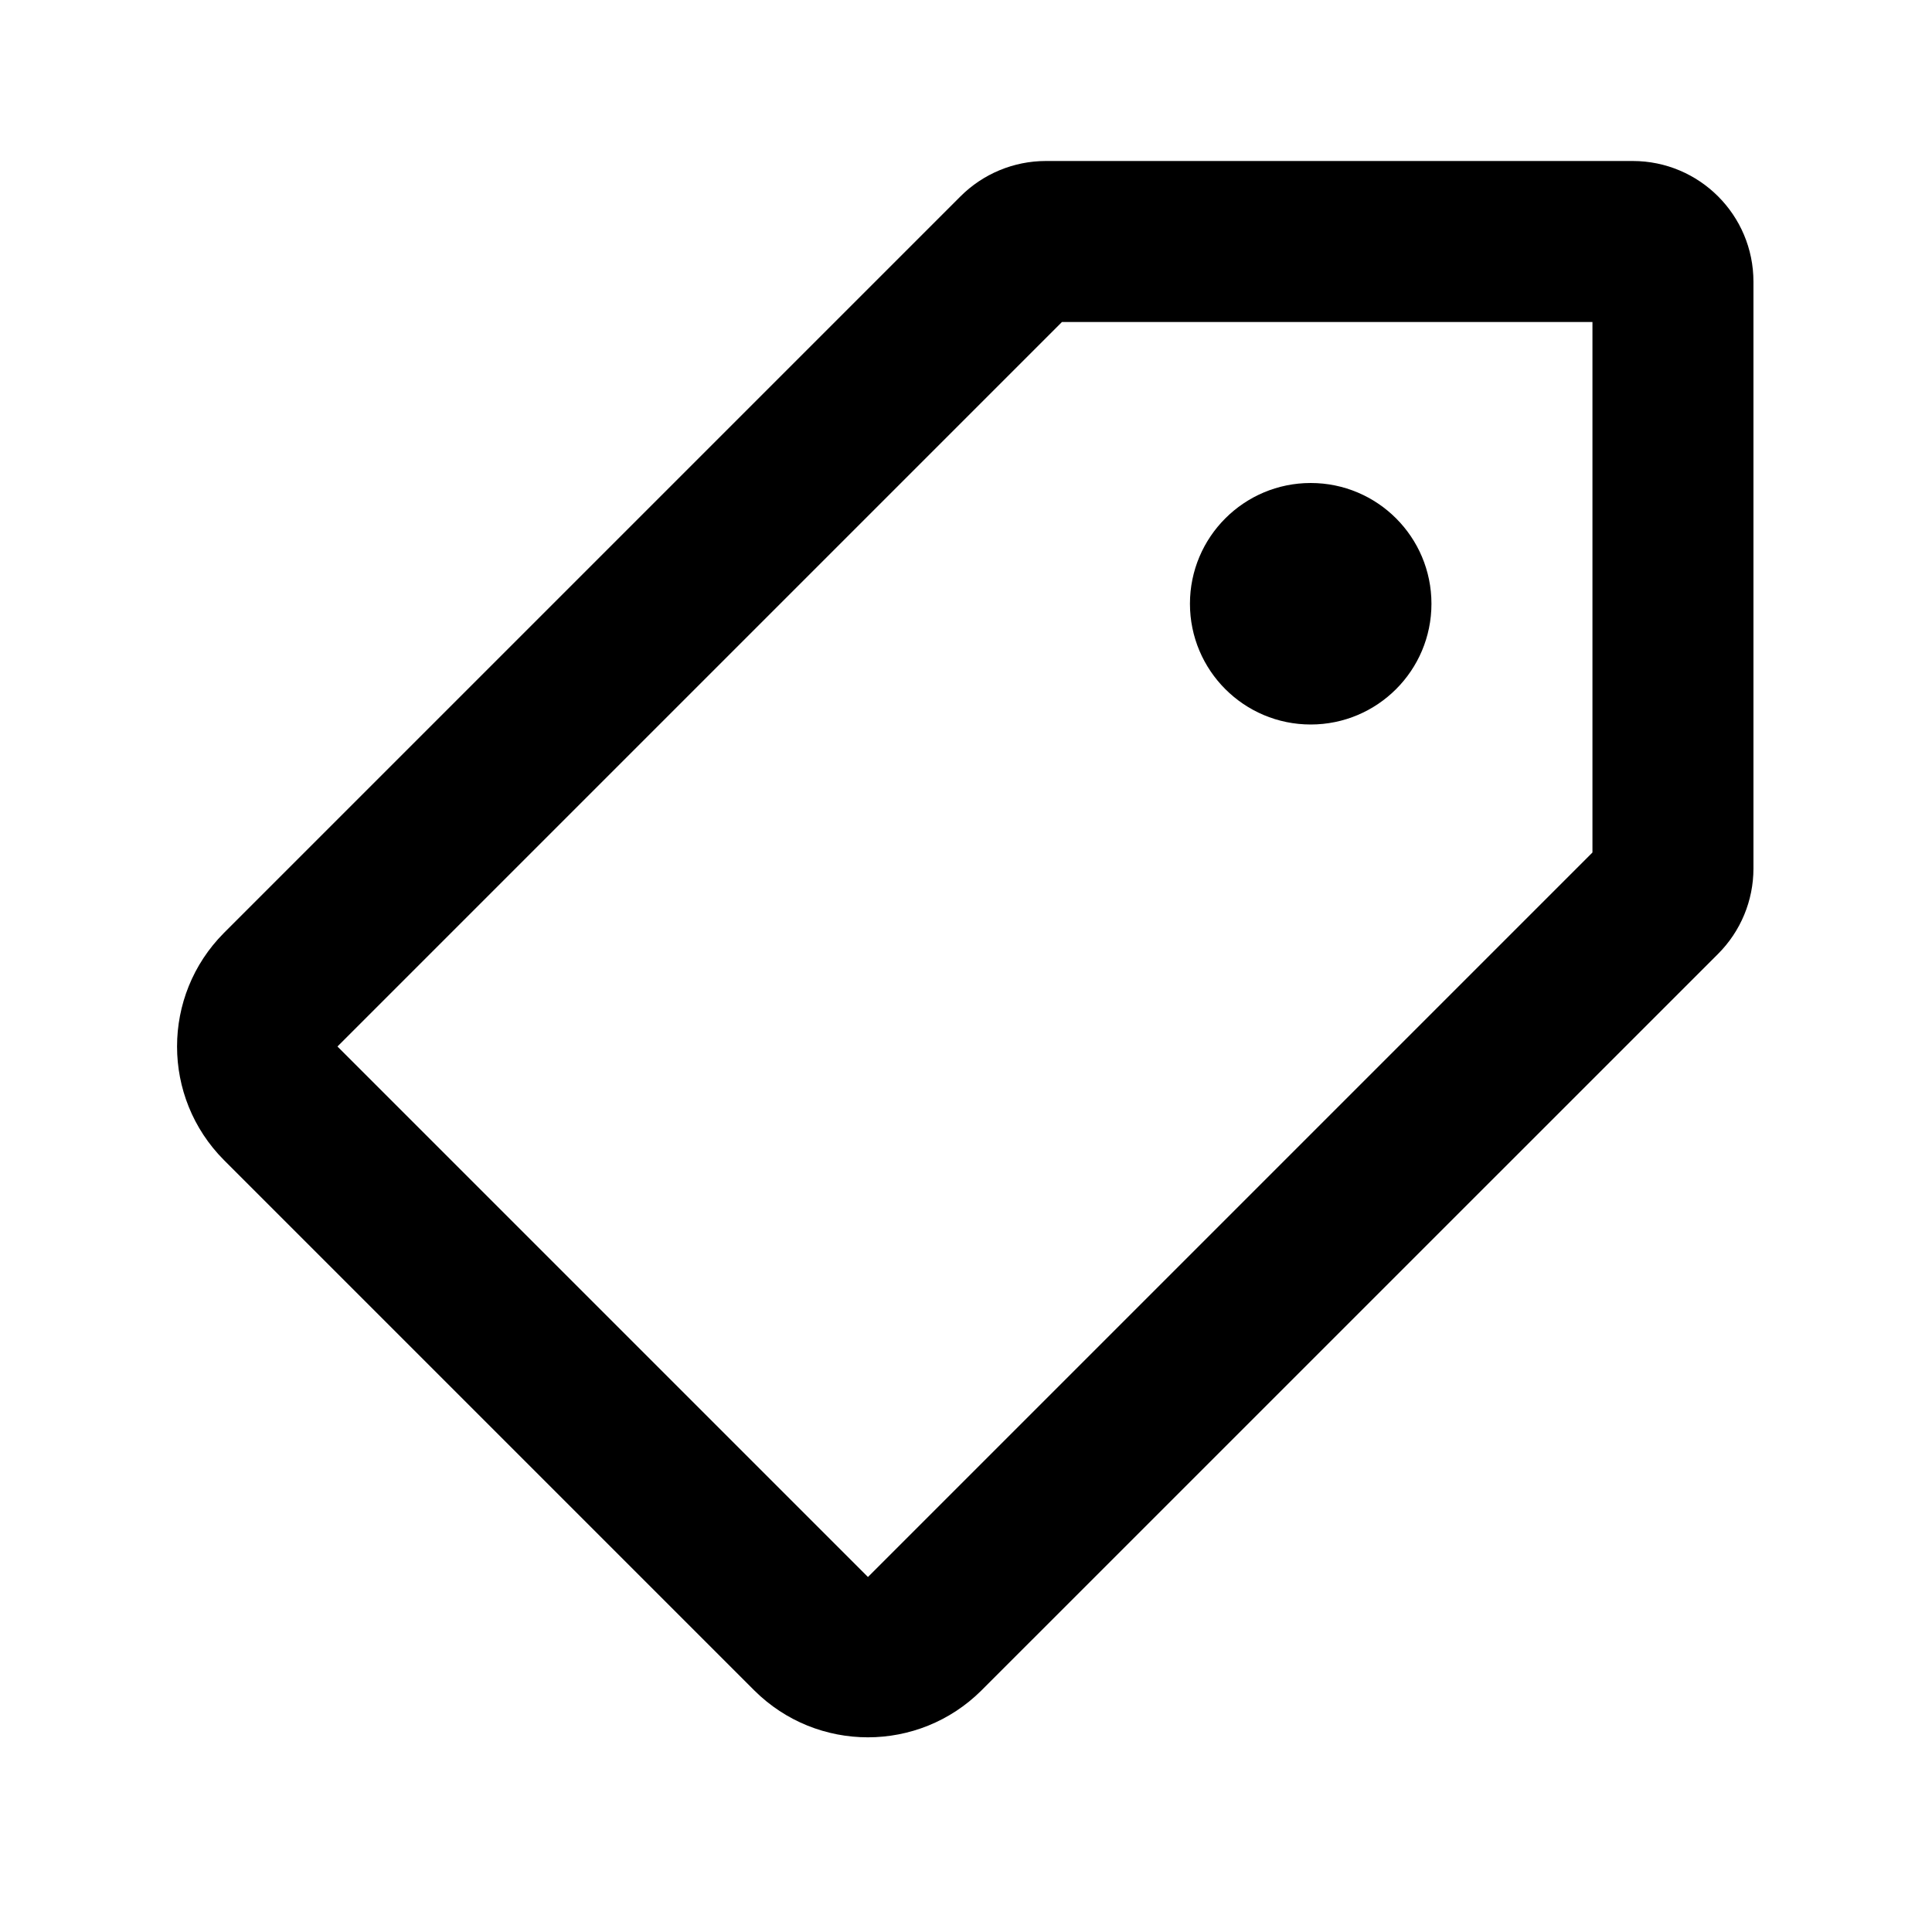
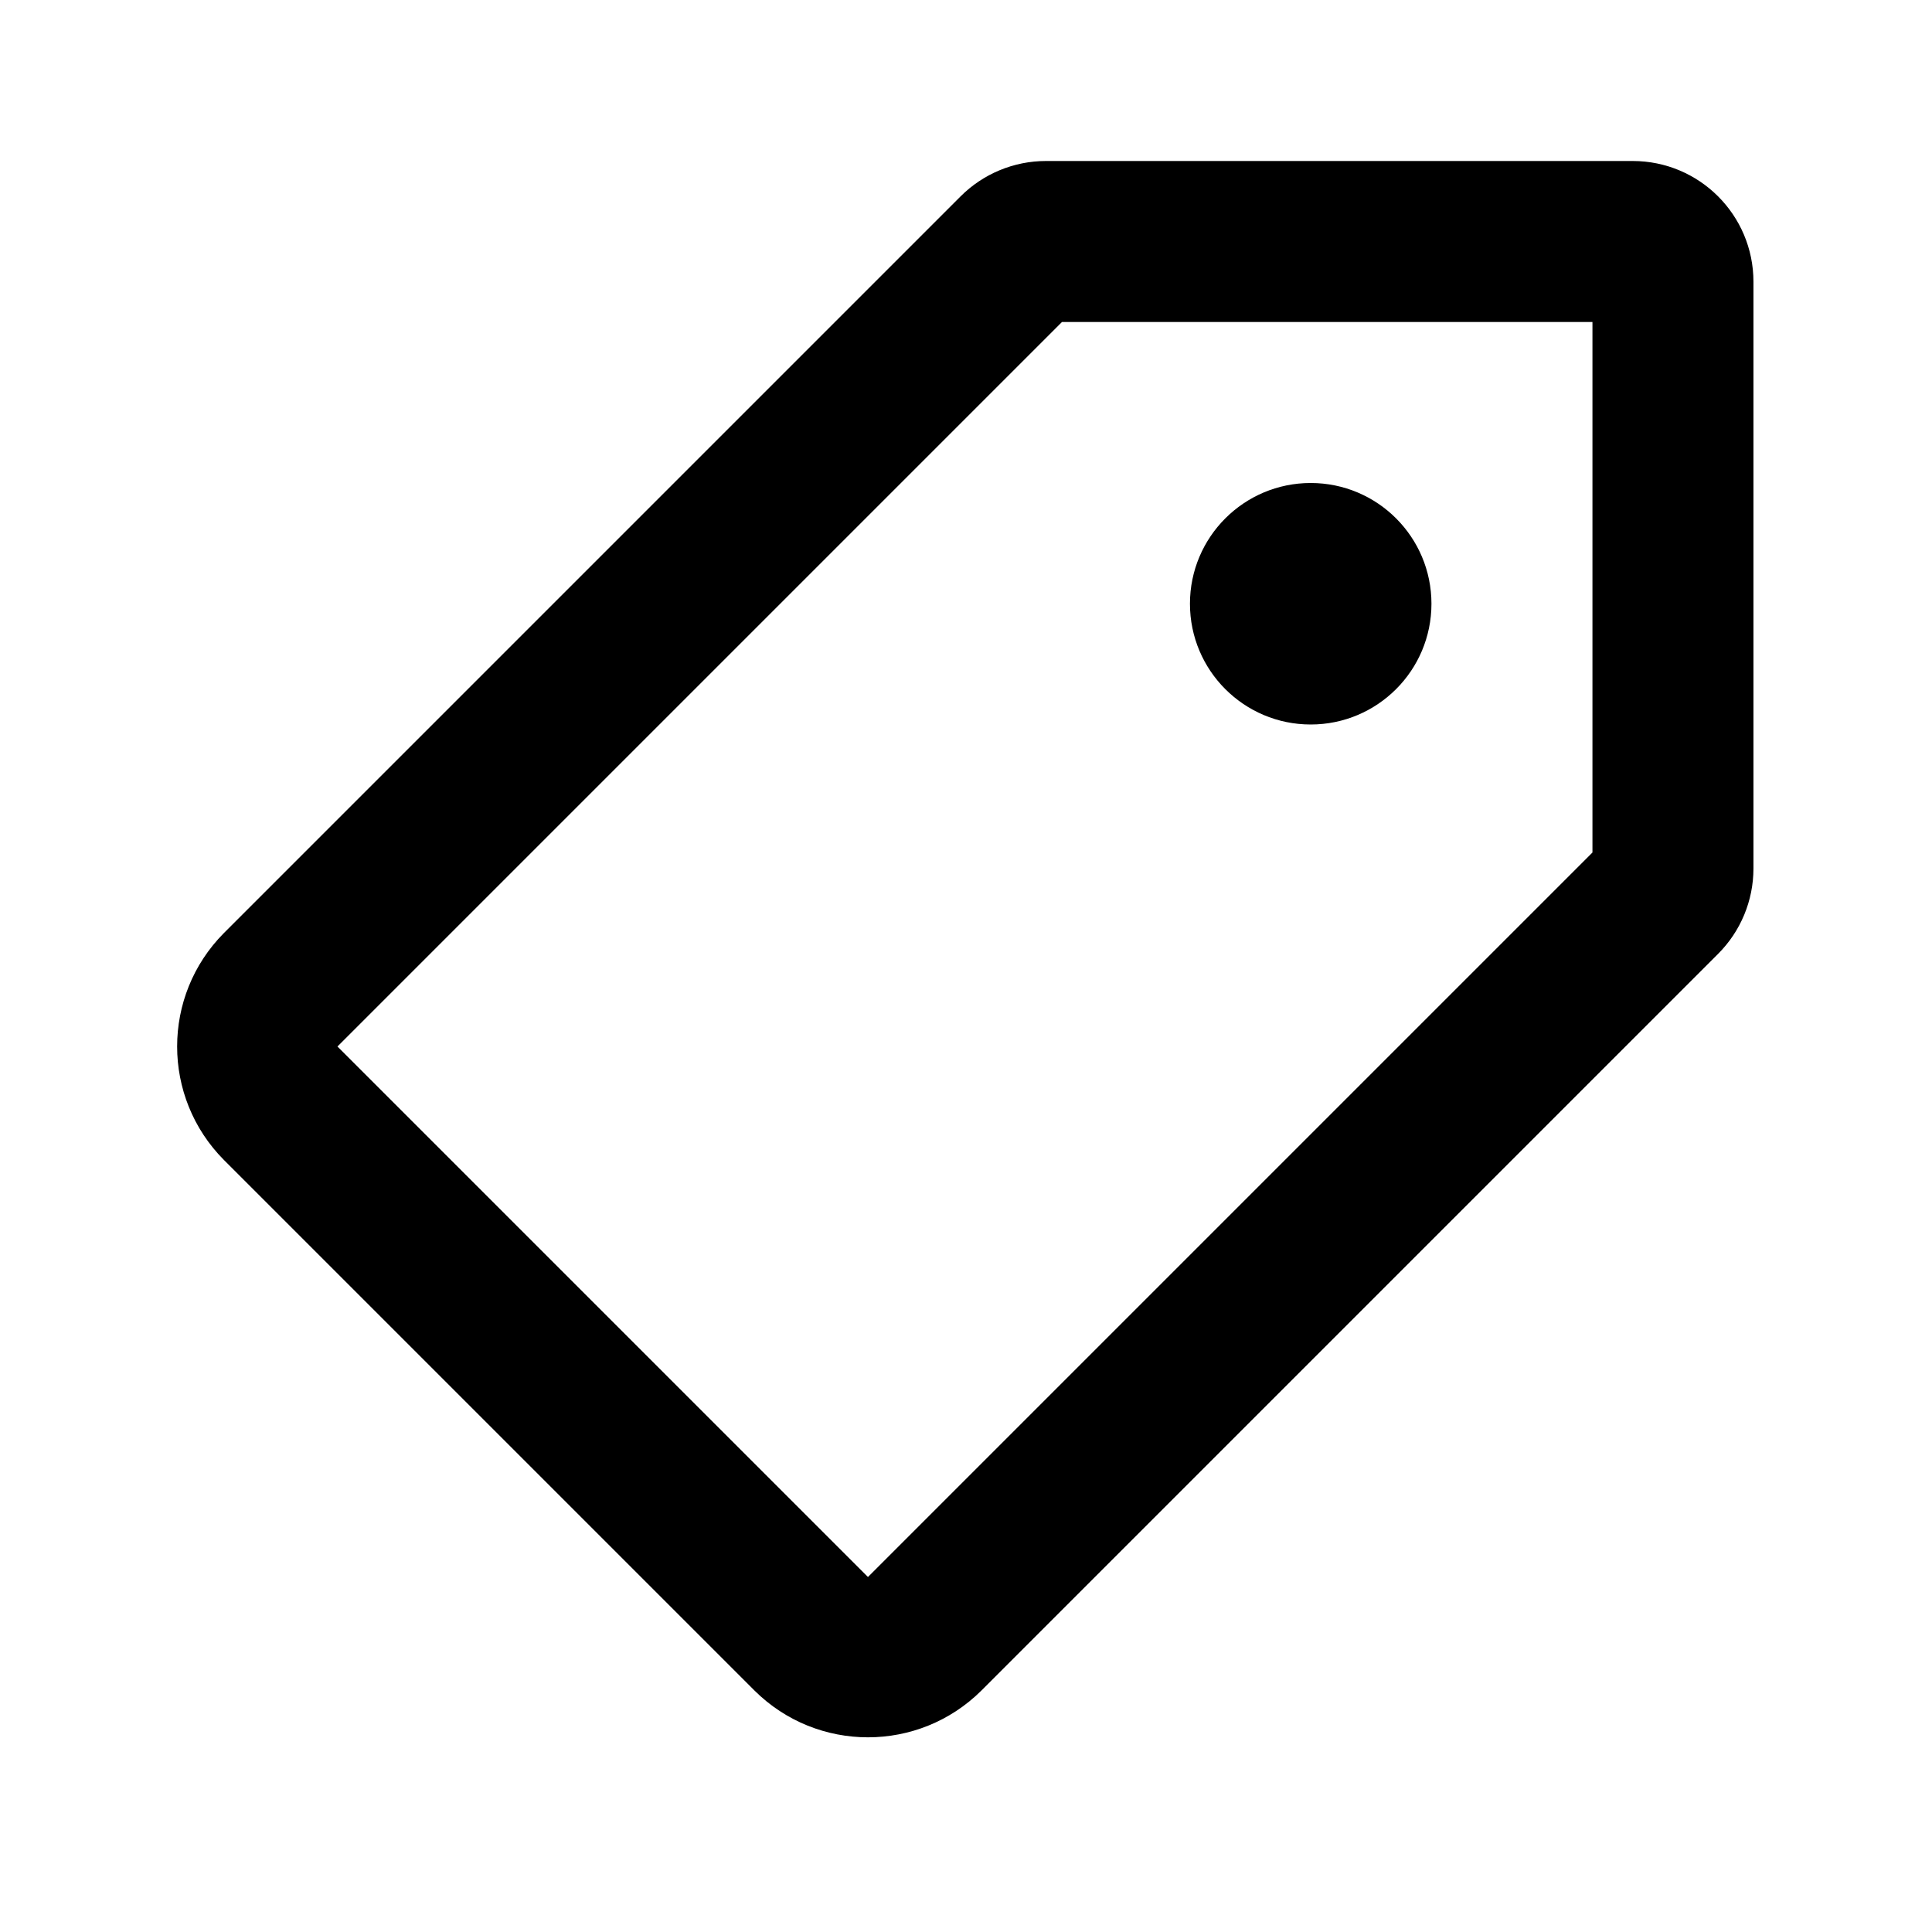
<svg xmlns="http://www.w3.org/2000/svg" width="24" height="24" fill="currentColor" viewBox="0 0 24 24">
  <path d="M17.782 7.5a1.5 1.5 0 1 1-3 0 1.5 1.5 0 0 1 3 0Z" />
-   <path fill-rule="evenodd" d="M12.992 2h7.29a1.5 1.5 0 0 1 1.5 1.5v7.29a1.5 1.5 0 0 1-.44 1.06L12.191 21a2 2 0 0 1-2.82 0l-6.59-6.59a2 2 0 0 1 0-2.82l9.15-9.15a1.5 1.5 0 0 1 1.06-.44Zm-2.21 17.59 9-9V4h-6.59l-9 9 6.59 6.59Z" clip-rule="evenodd" />
+   <path fill-rule="evenodd" d="M12.992 2h7.29a1.5 1.5 0 0 1 1.5 1.5v7.29a1.5 1.5 0 0 1-.44 1.06L12.192 21a2 2 0 0 1-2.82 0l-6.59-6.59a2 2 0 0 1 0-2.82l9.15-9.15a1.5 1.5 0 0 1 1.06-.44Zm-2.21 17.59 9-9V4h-6.59l-9 9 6.59 6.59Z" clip-rule="evenodd" />
</svg>
